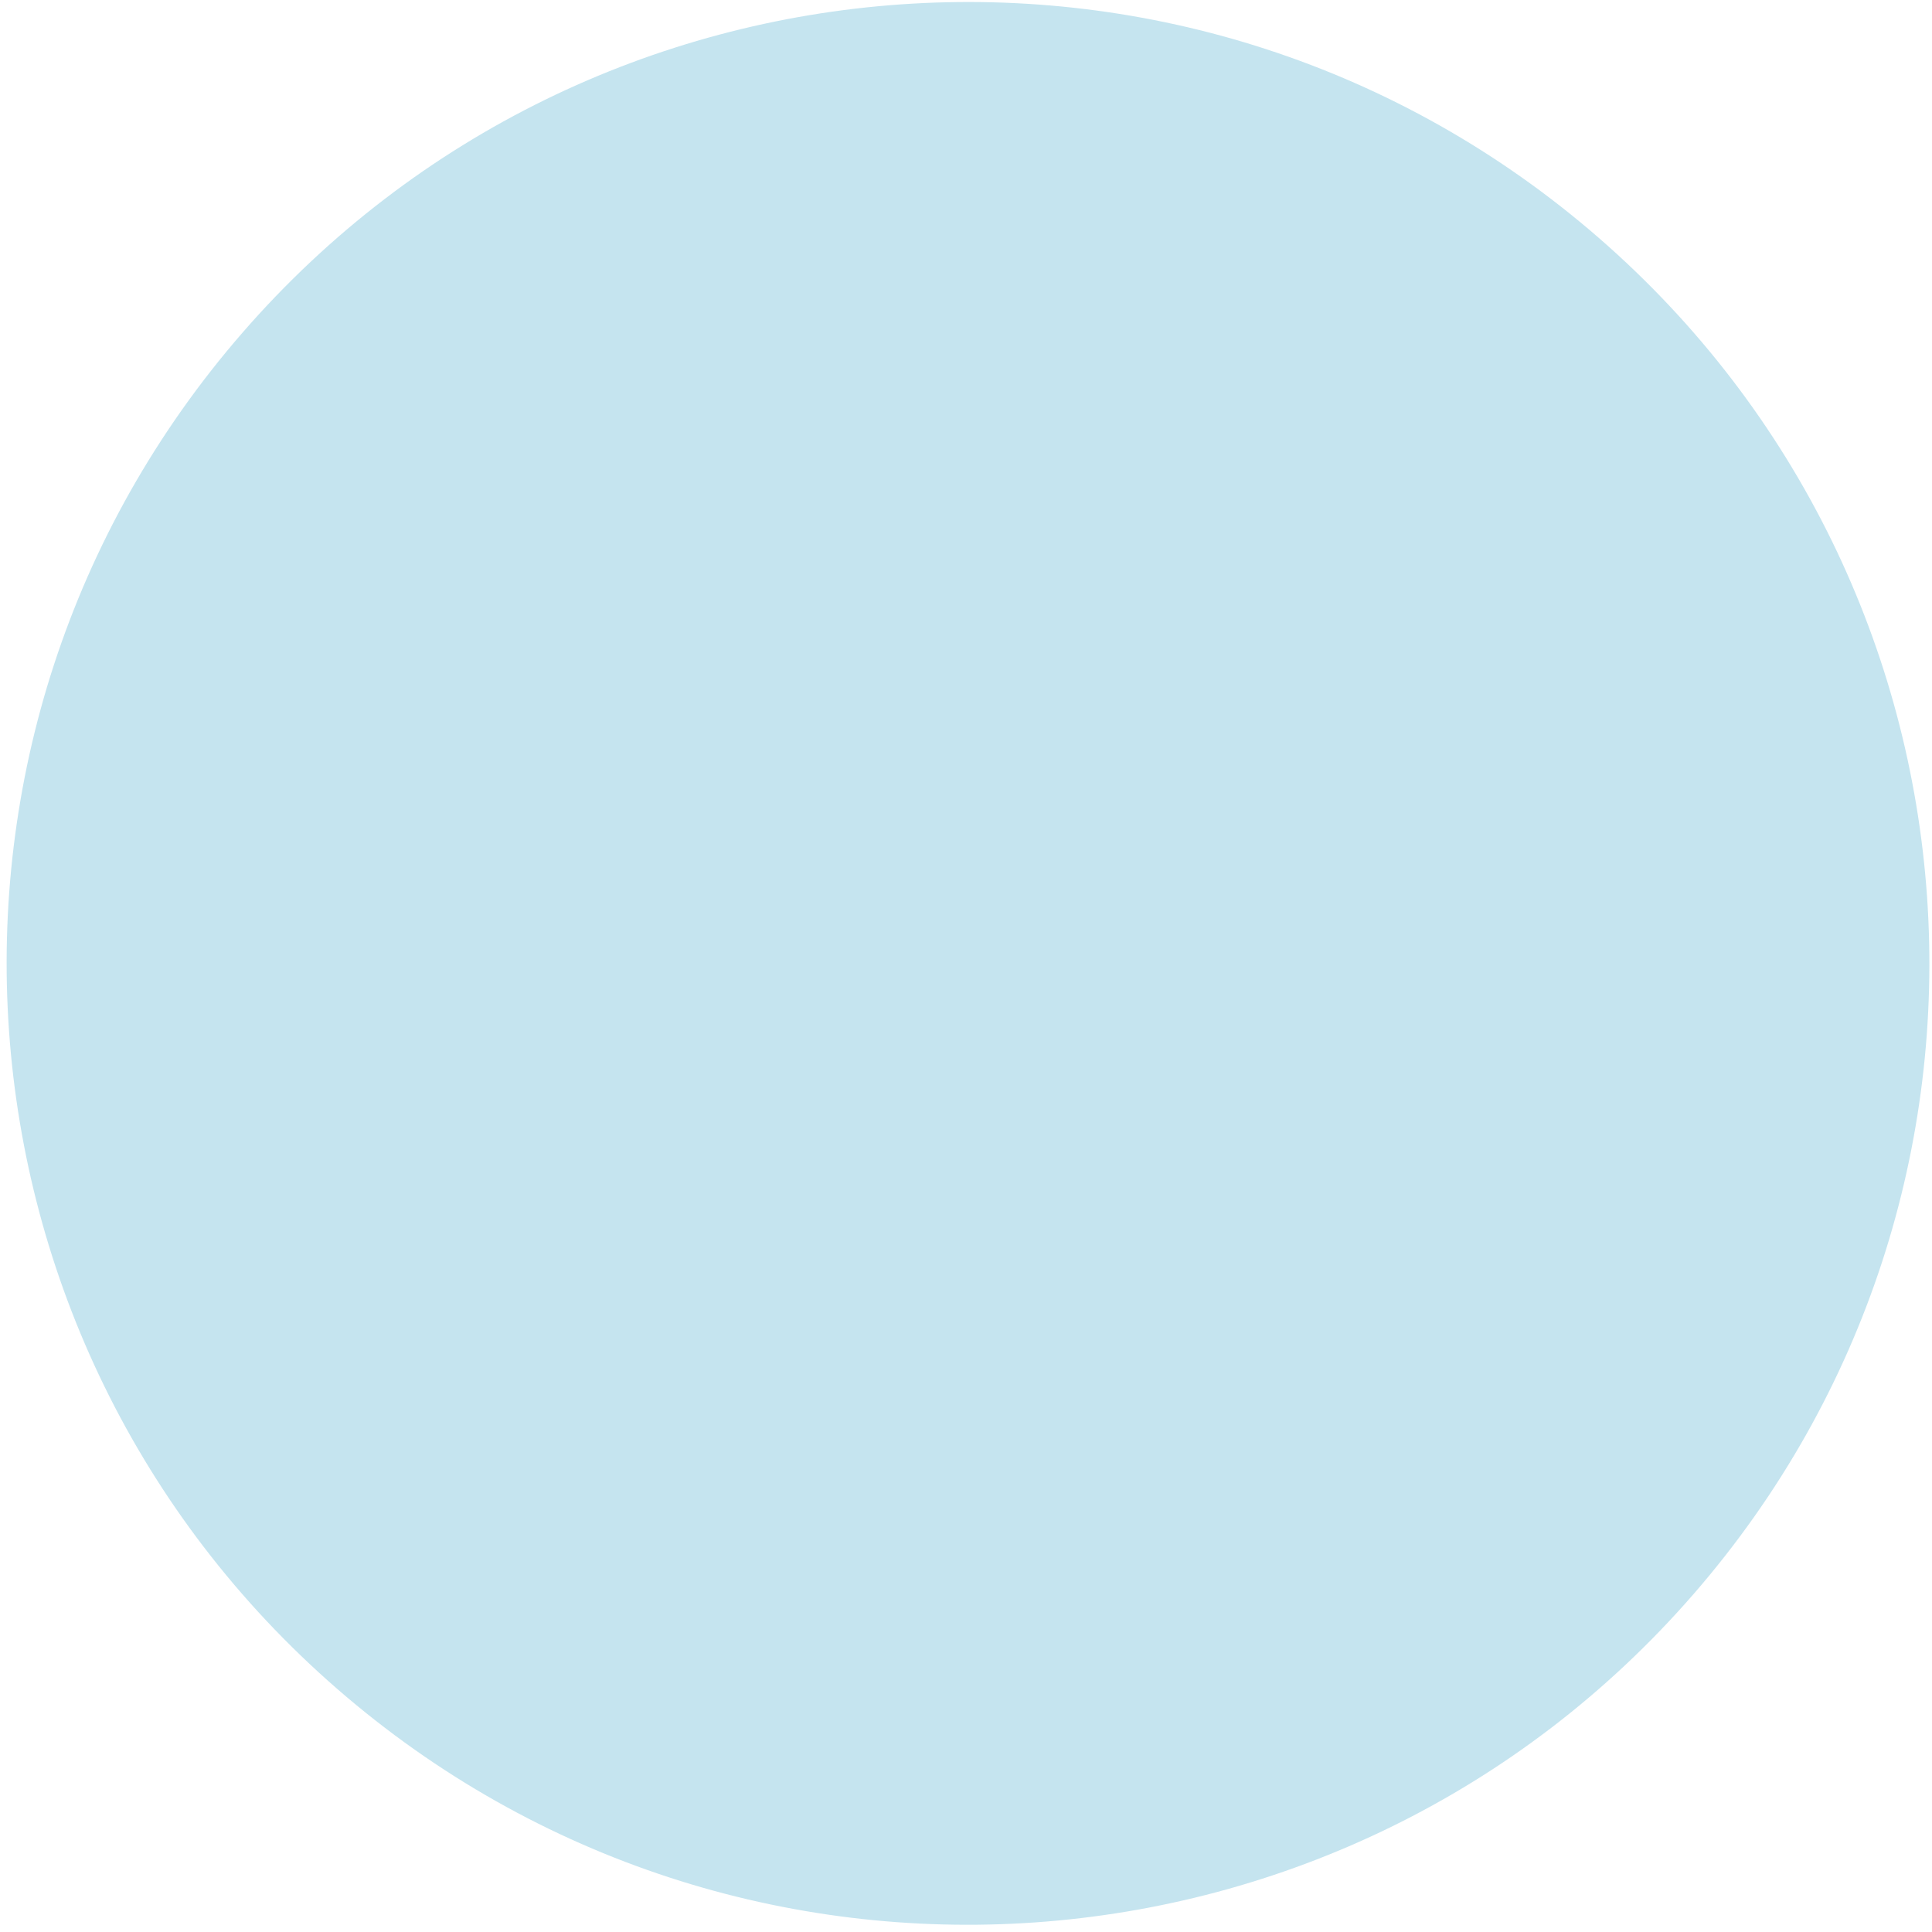
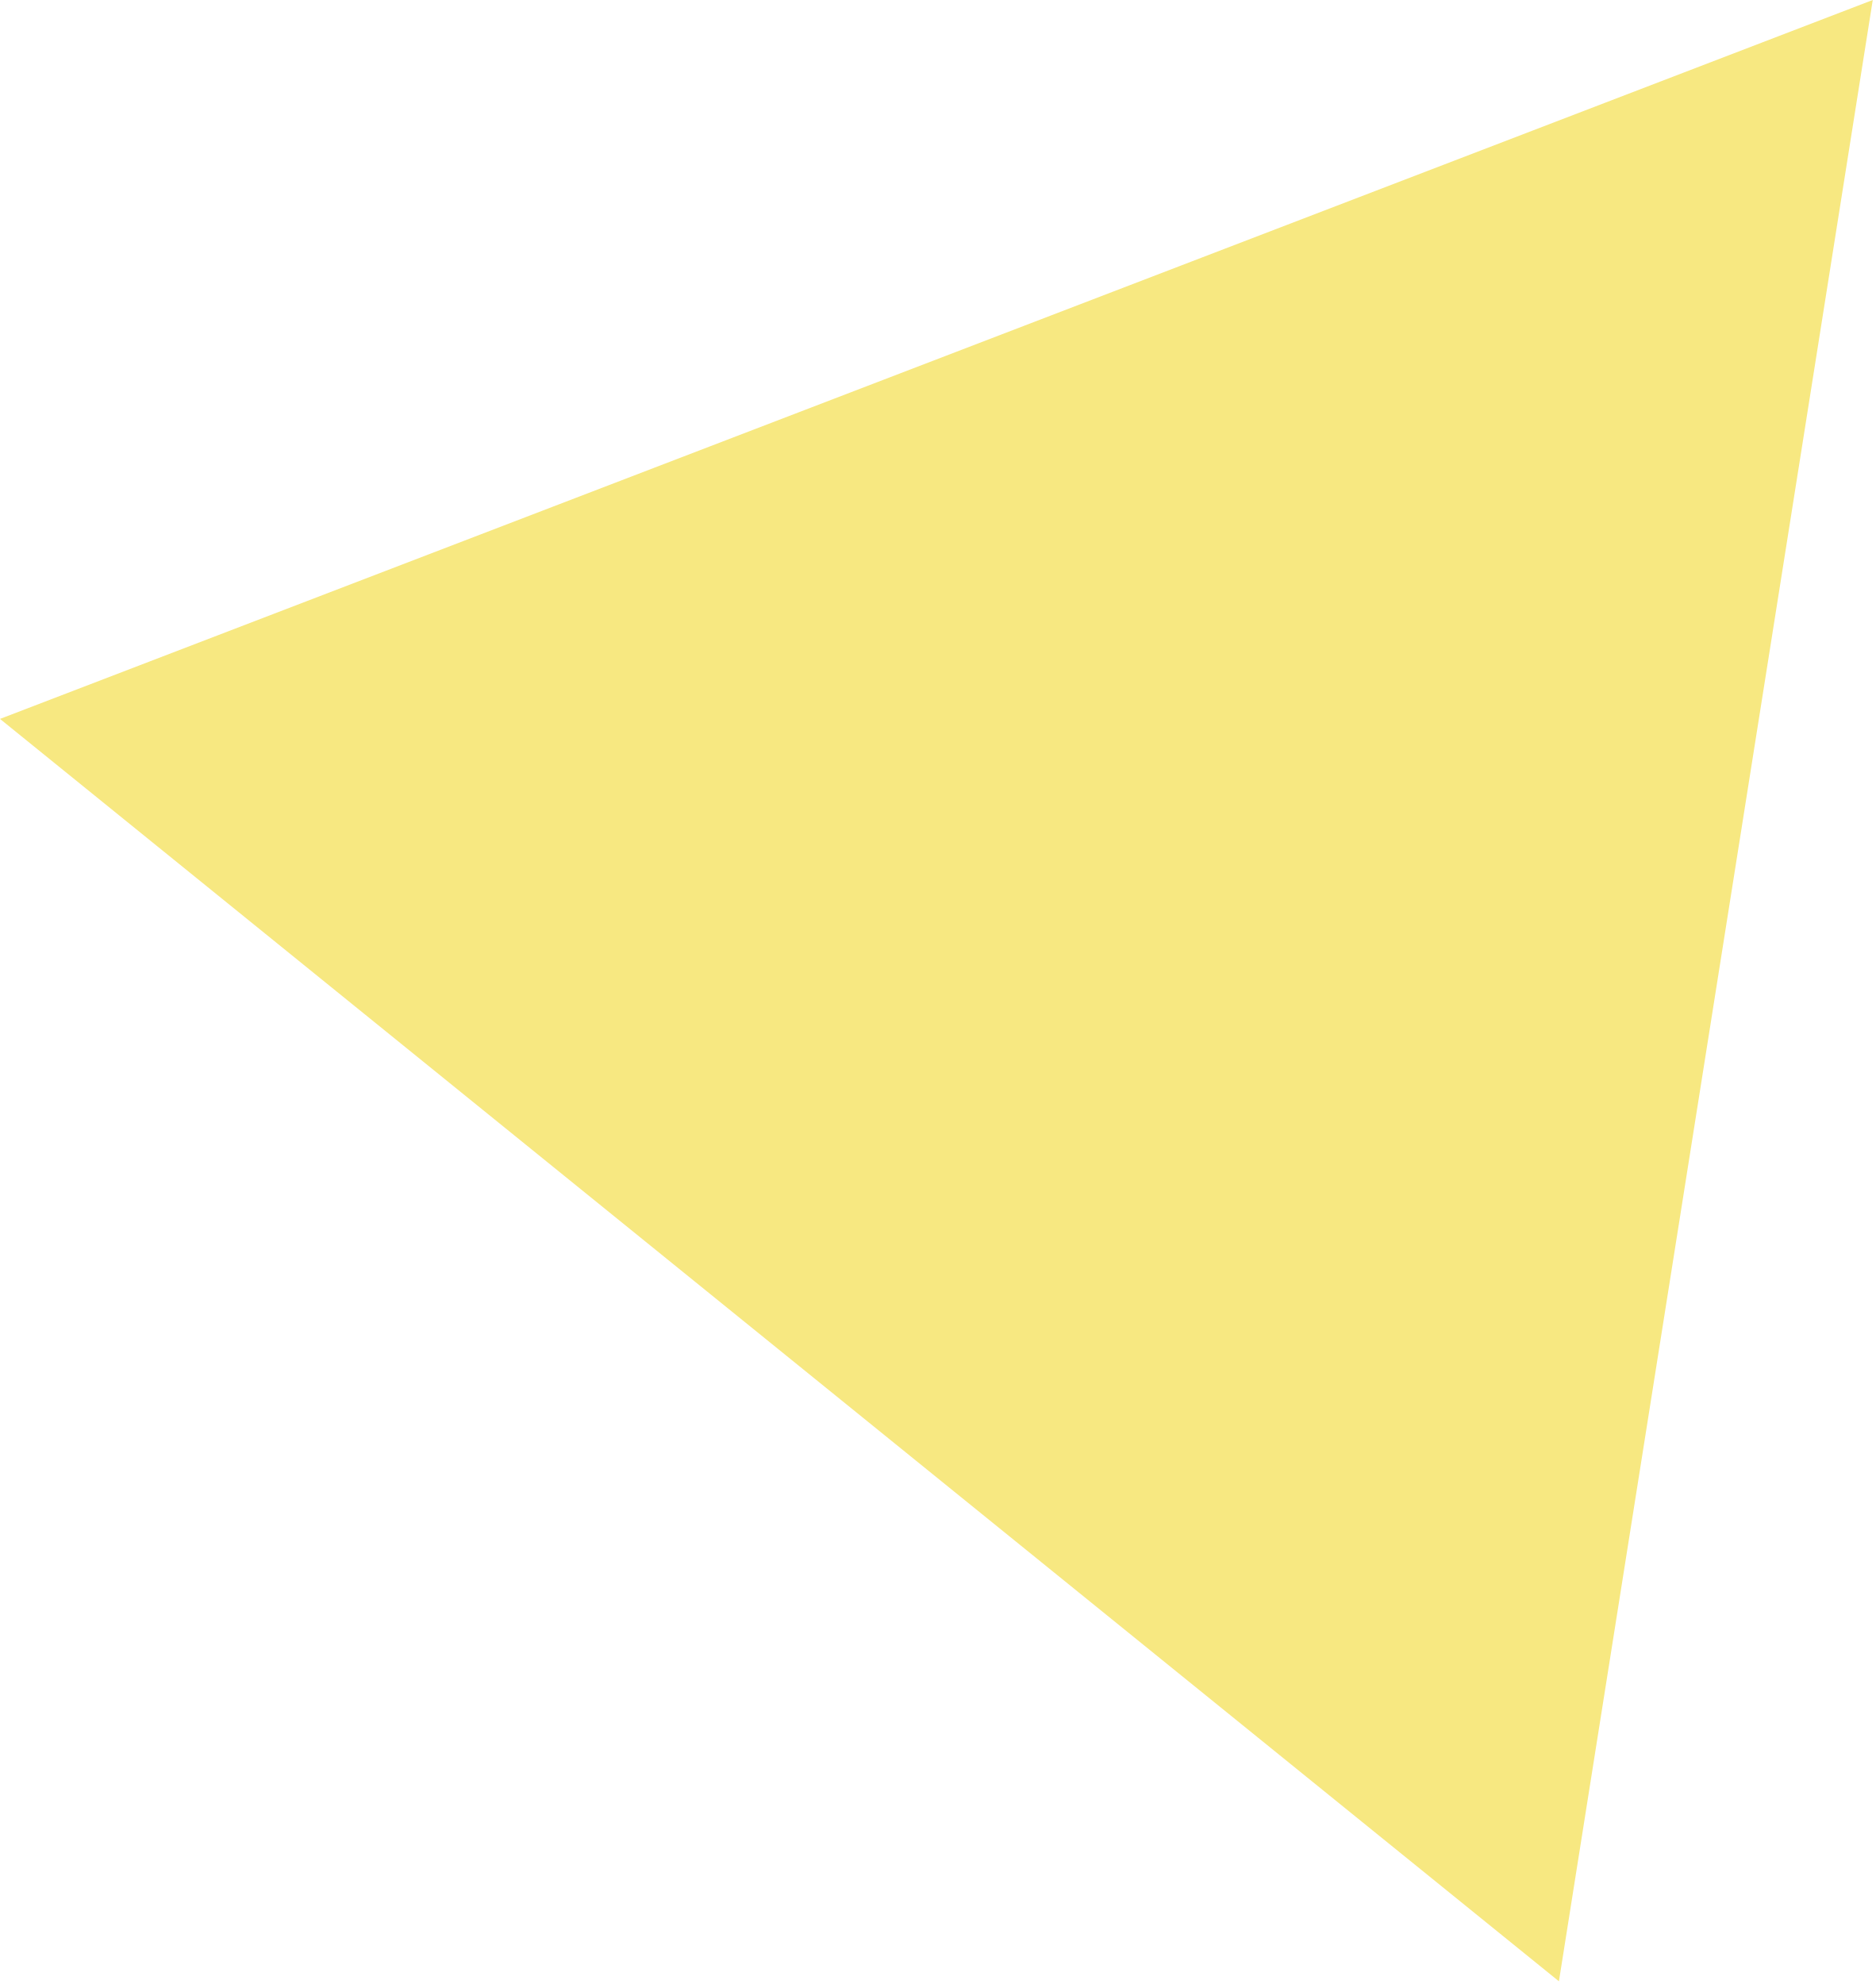
- <svg xmlns="http://www.w3.org/2000/svg" width="209" height="209" viewBox="0 0 209 209" fill="none">
-   <path d="M183.205 172.446C145.522 215.794 79.834 220.389 36.487 182.708C-6.86 145.027 -11.452 79.338 26.23 35.99C63.912 -7.359 129.6 -11.953 172.947 25.728C216.294 63.409 220.887 129.097 183.205 172.446Z" fill="#C5E4EF" />
+ <svg xmlns="http://www.w3.org/2000/svg" width="190" height="201" viewBox="0 0 190 201" fill="none">
+   <path d="M157.941 200.726L0 72.833L189.737 -3.94251e-06L157.941 200.726Z" fill="#F7E881" />
</svg>
